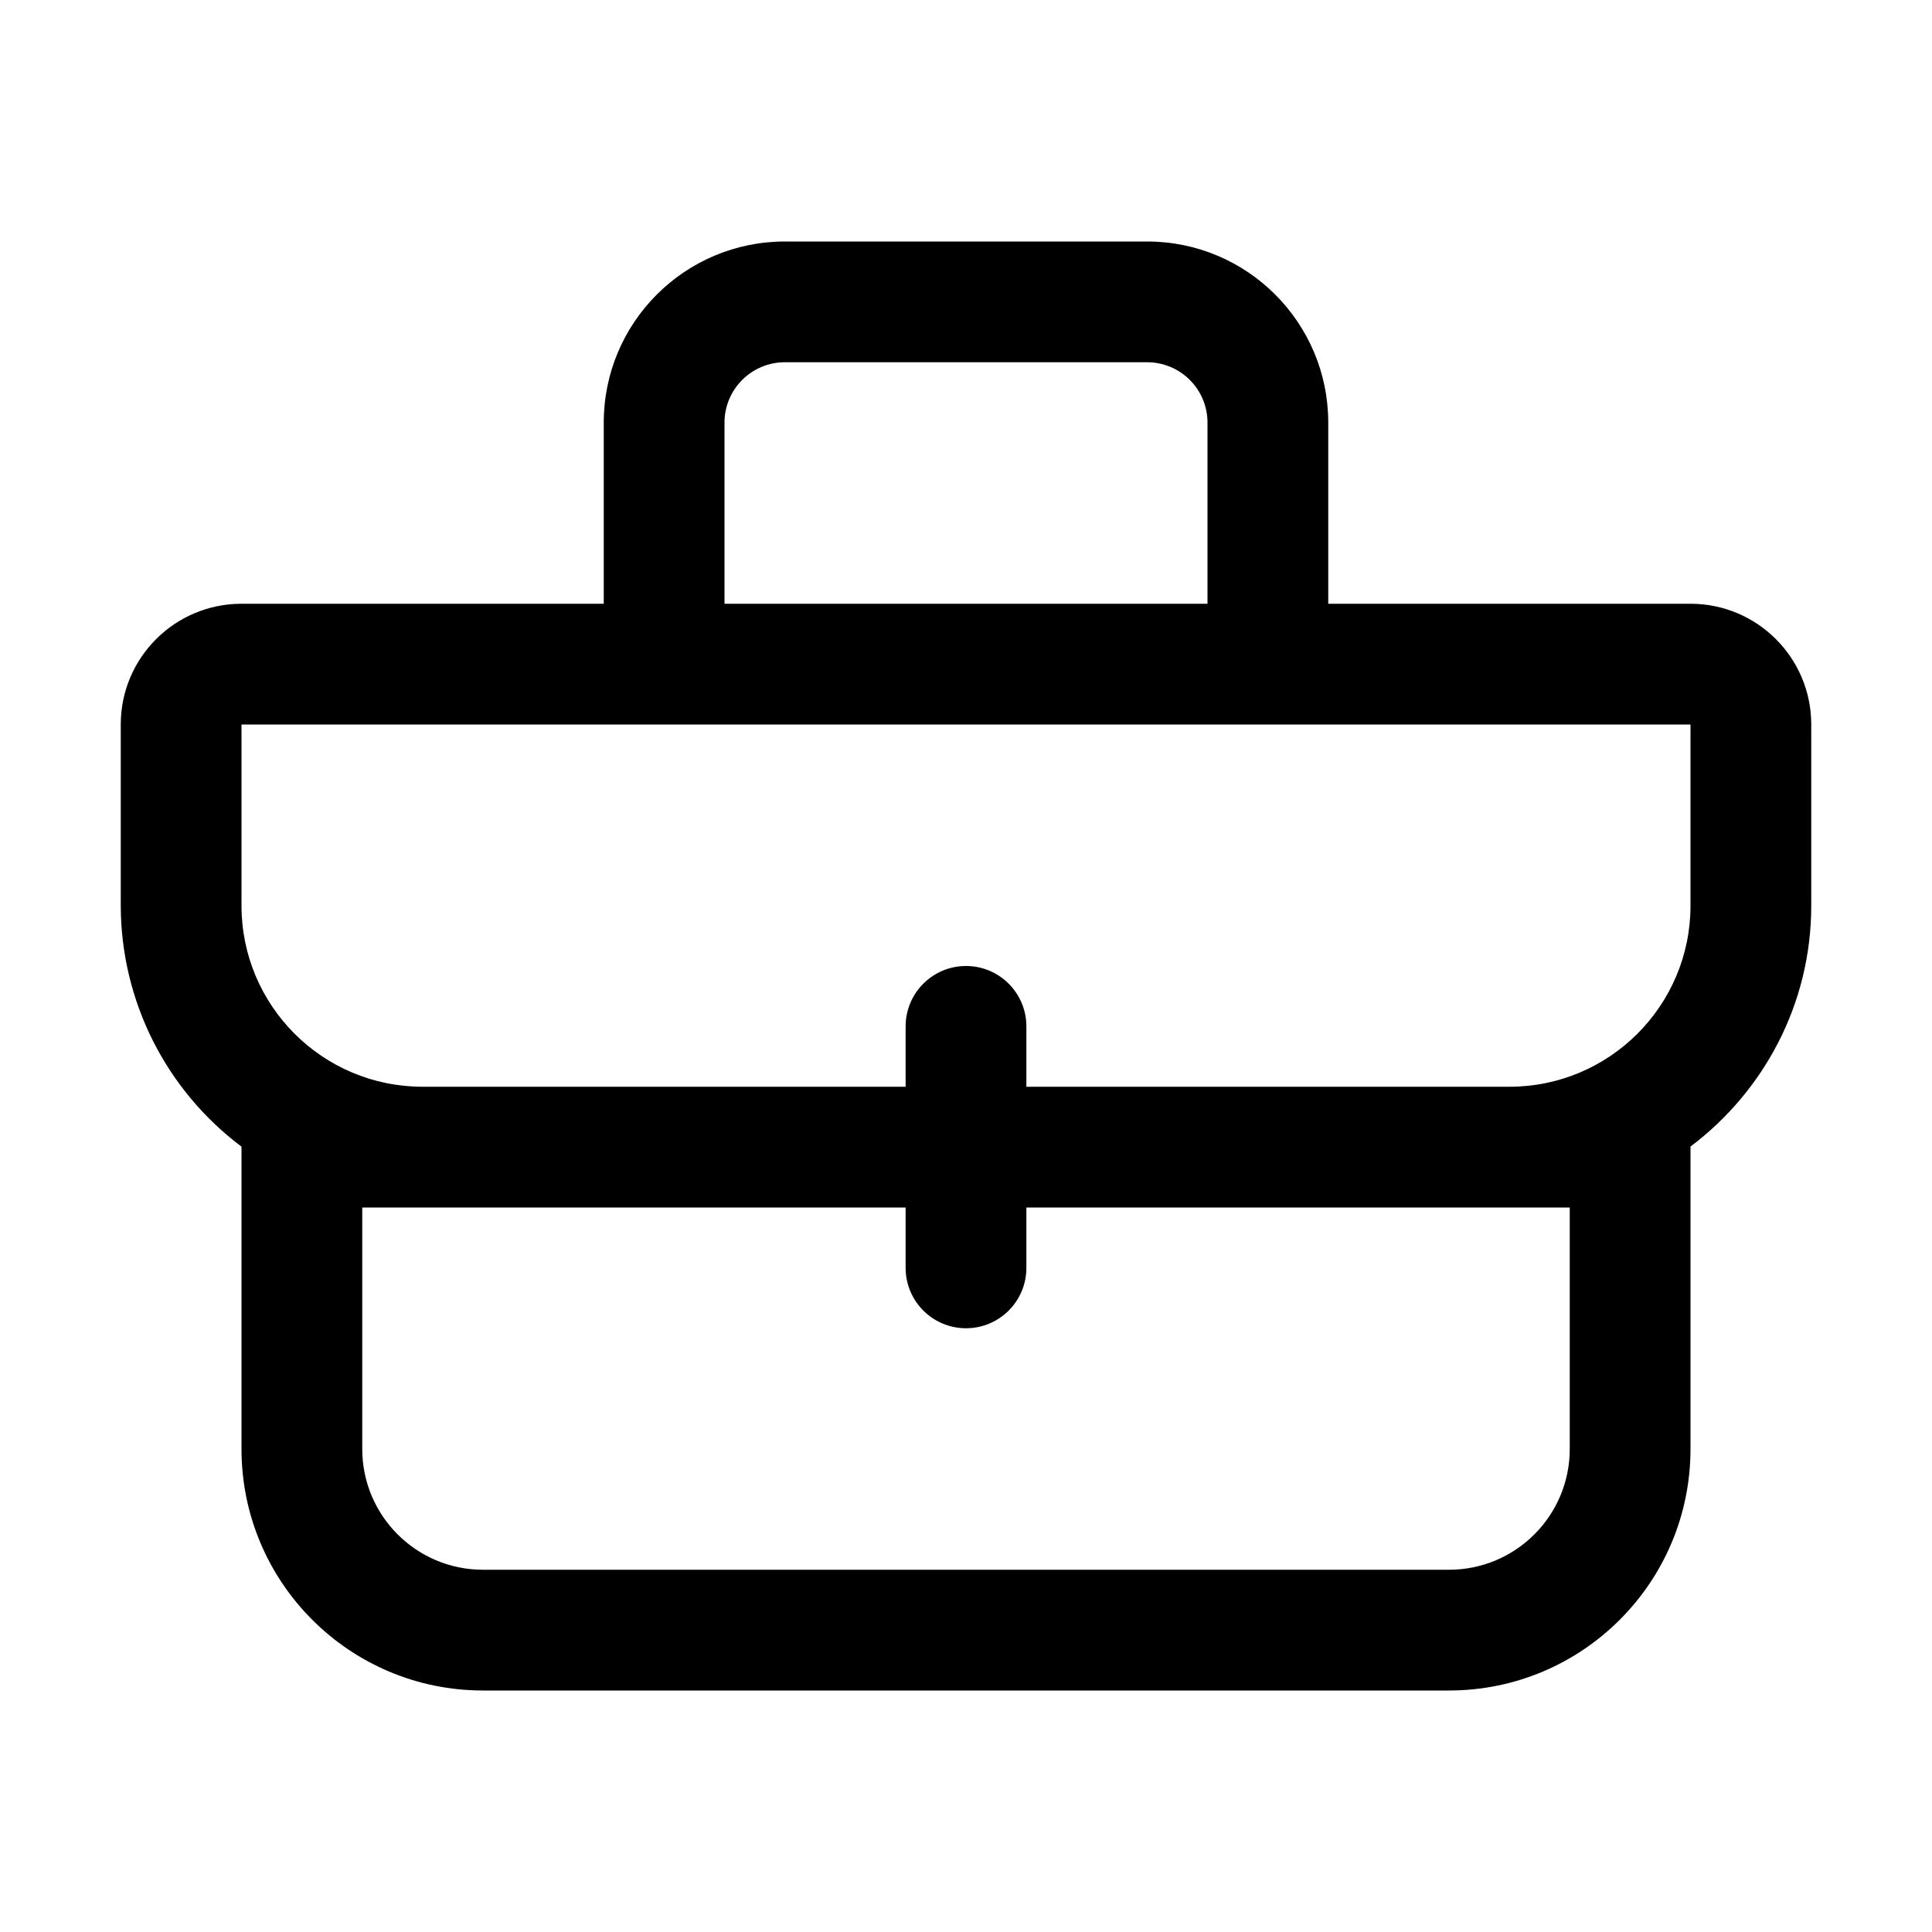
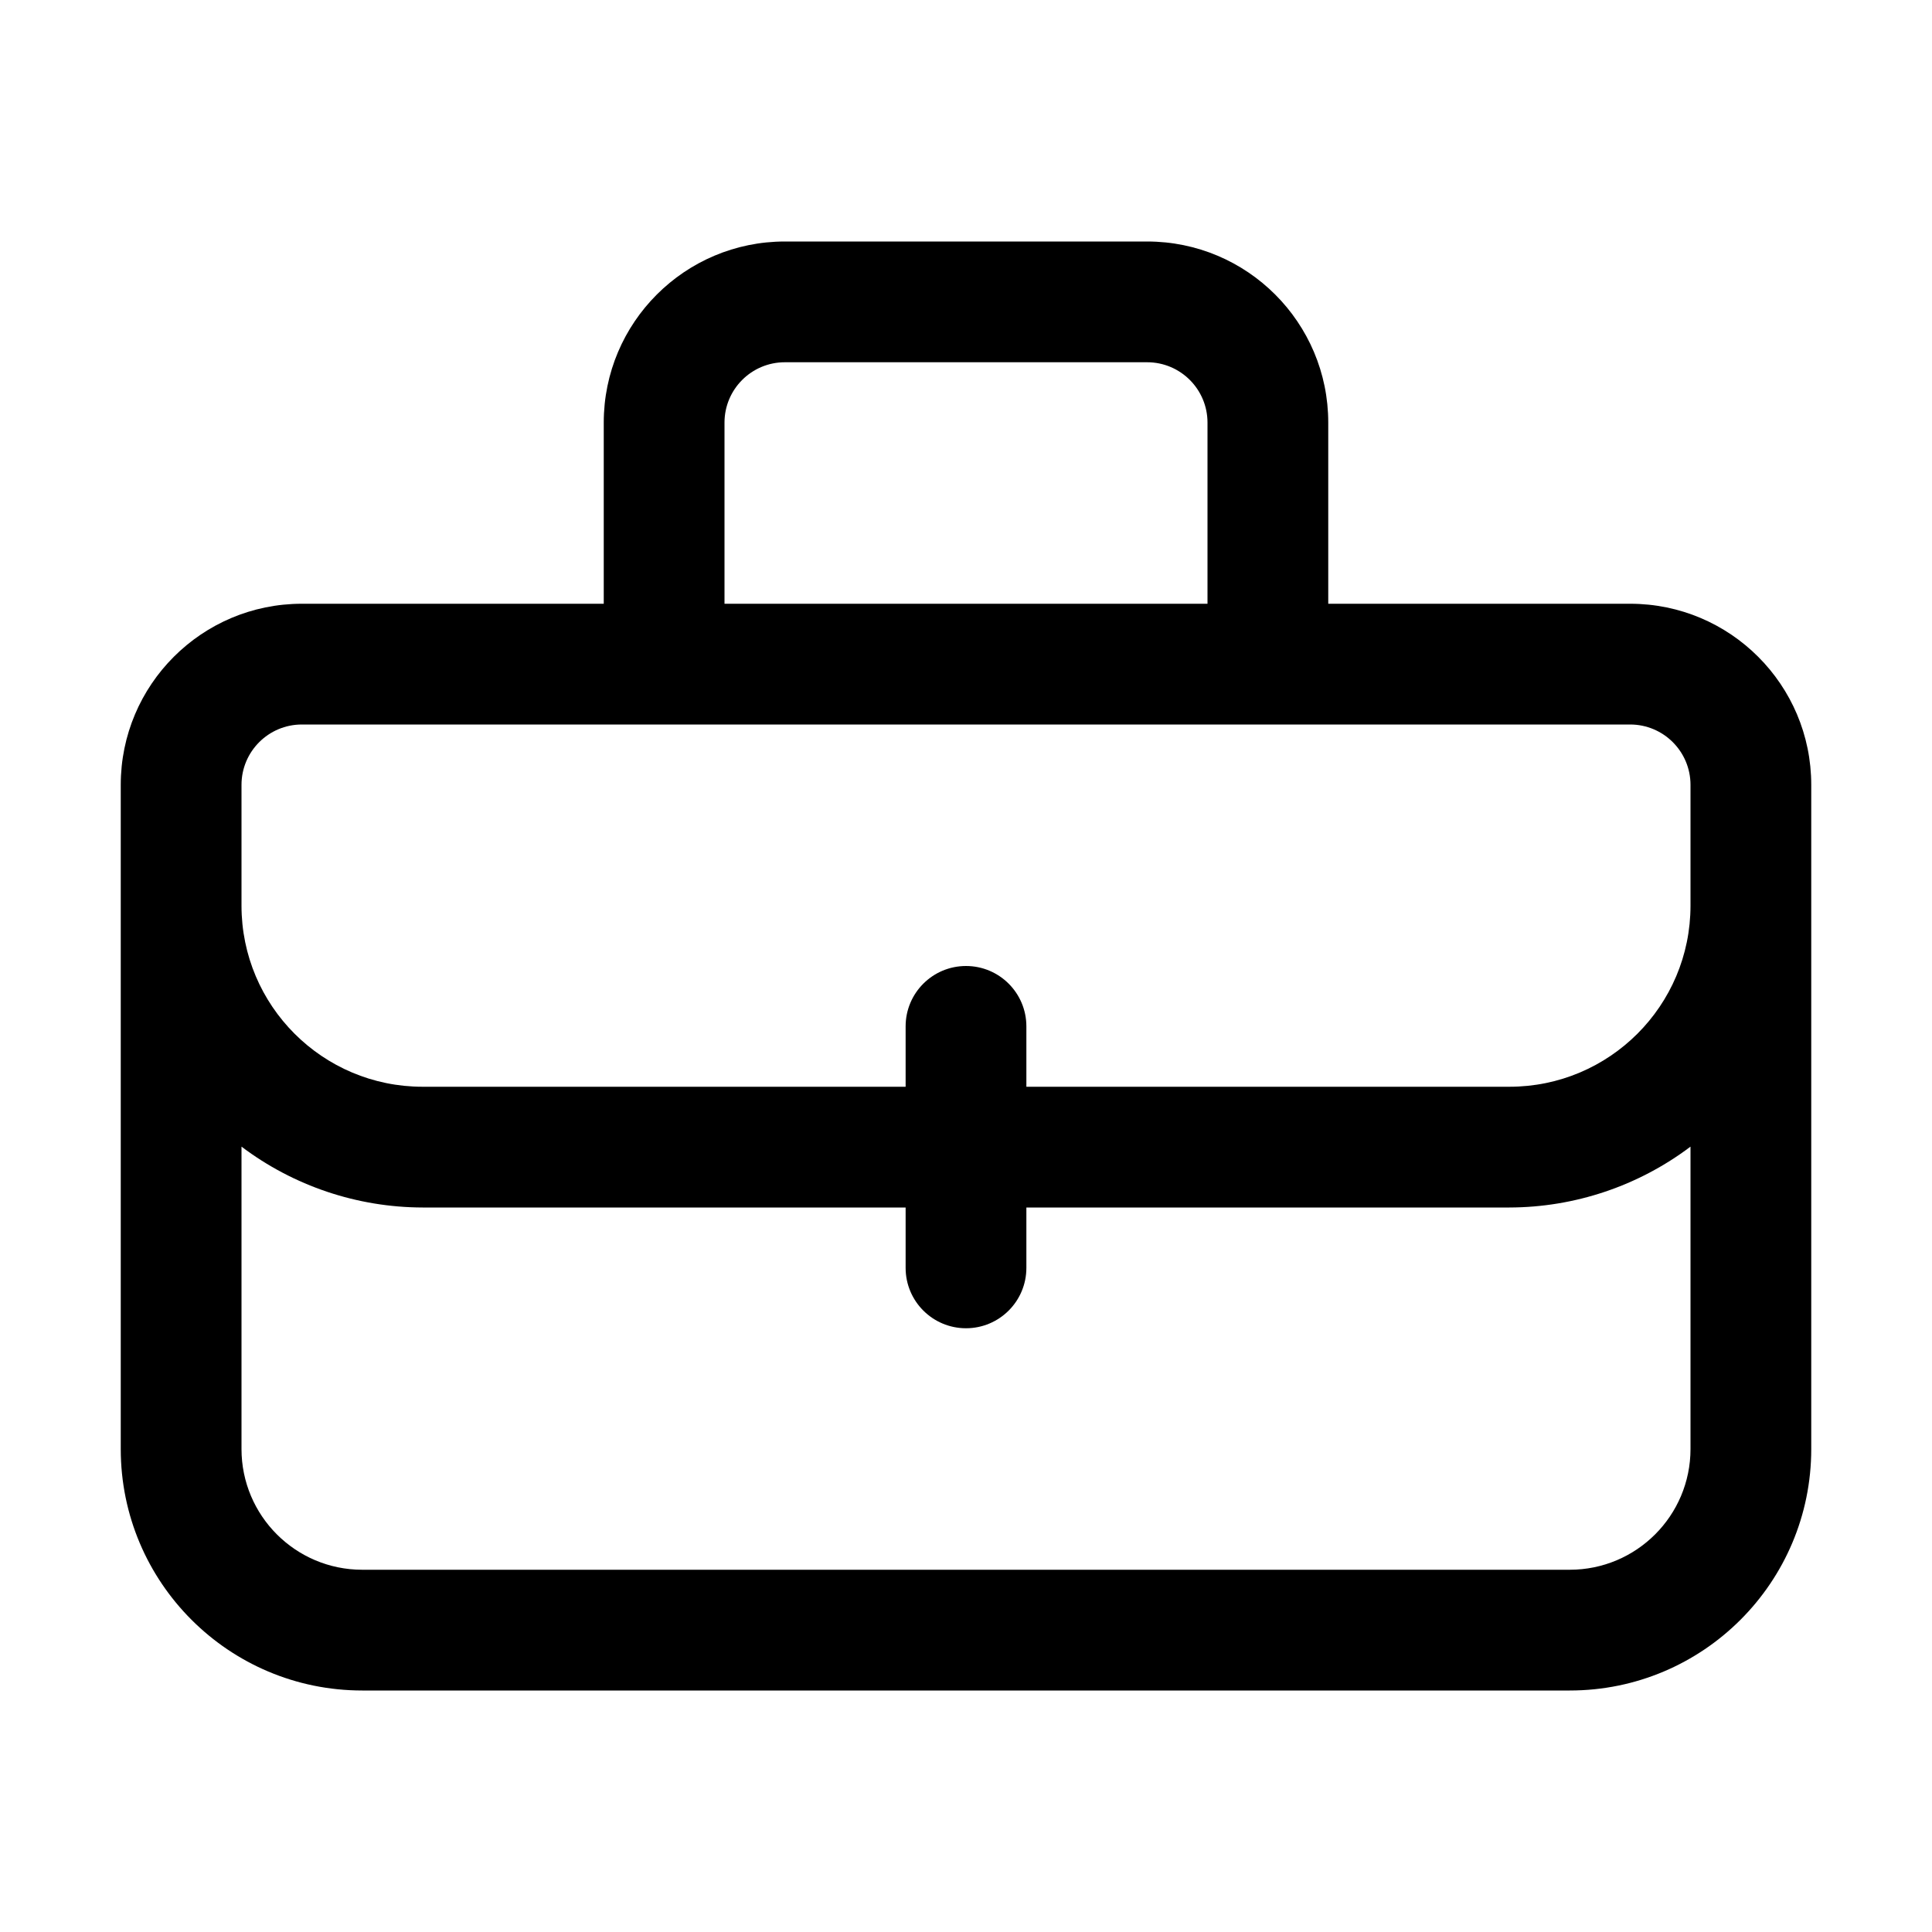
<svg xmlns="http://www.w3.org/2000/svg" width="16" height="16" fill="none" viewBox="0 0 16 16">
-   <path fill="currentColor" d="M9.5 2A1.5 1.5 0 0 1 11 3.5V5h3a1 1 0 0 1 1 1v1.5c0 .817-.395 1.54-1.001 1.996L14 9.5V12a2 2 0 0 1-2 2H4a2 2 0 0 1-2-2V9.496A2.5 2.5 0 0 1 1 7.5V6a1 1 0 0 1 1-1h3V3.5A1.5 1.5 0 0 1 6.5 2zM3 12a1 1 0 0 0 1 1h8a1 1 0 0 0 1-1v-2H8.5v.5a.5.5 0 0 1-1 0V10H3zM2 7.5A1.5 1.5 0 0 0 3.5 9h4v-.5a.5.5 0 0 1 1 0V9h4A1.5 1.5 0 0 0 14 7.5V6H2zM6.5 3a.5.5 0 0 0-.5.5V5h4V3.5a.5.5 0 0 0-.5-.5z" />
+   <path fill="currentColor" d="M9.5 2A1.5 1.5 0 0 1 11 3.5V5h2.5A1.5 1.5 0 0 1 15 6.5V12a2 2 0 0 1-2 2H3a2 2 0 0 1-2-2V6.5A1.5 1.5 0 0 1 2.5 5H5V3.5A1.5 1.5 0 0 1 6.5 2zM14 9.496a2.5 2.5 0 0 1-1.5.504h-4v.5a.5.5 0 0 1-1 0V10h-4A2.5 2.5 0 0 1 2 9.496V12a1 1 0 0 0 1 1h10a1 1 0 0 0 1-1zM2.5 6a.5.5 0 0 0-.5.5v1A1.5 1.5 0 0 0 3.5 9h4v-.5a.5.5 0 0 1 1 0V9h4A1.5 1.5 0 0 0 14 7.5v-1a.5.5 0 0 0-.5-.5zm4-3a.5.5 0 0 0-.5.5V5h4V3.5a.5.5 0 0 0-.5-.5z" />
</svg>
